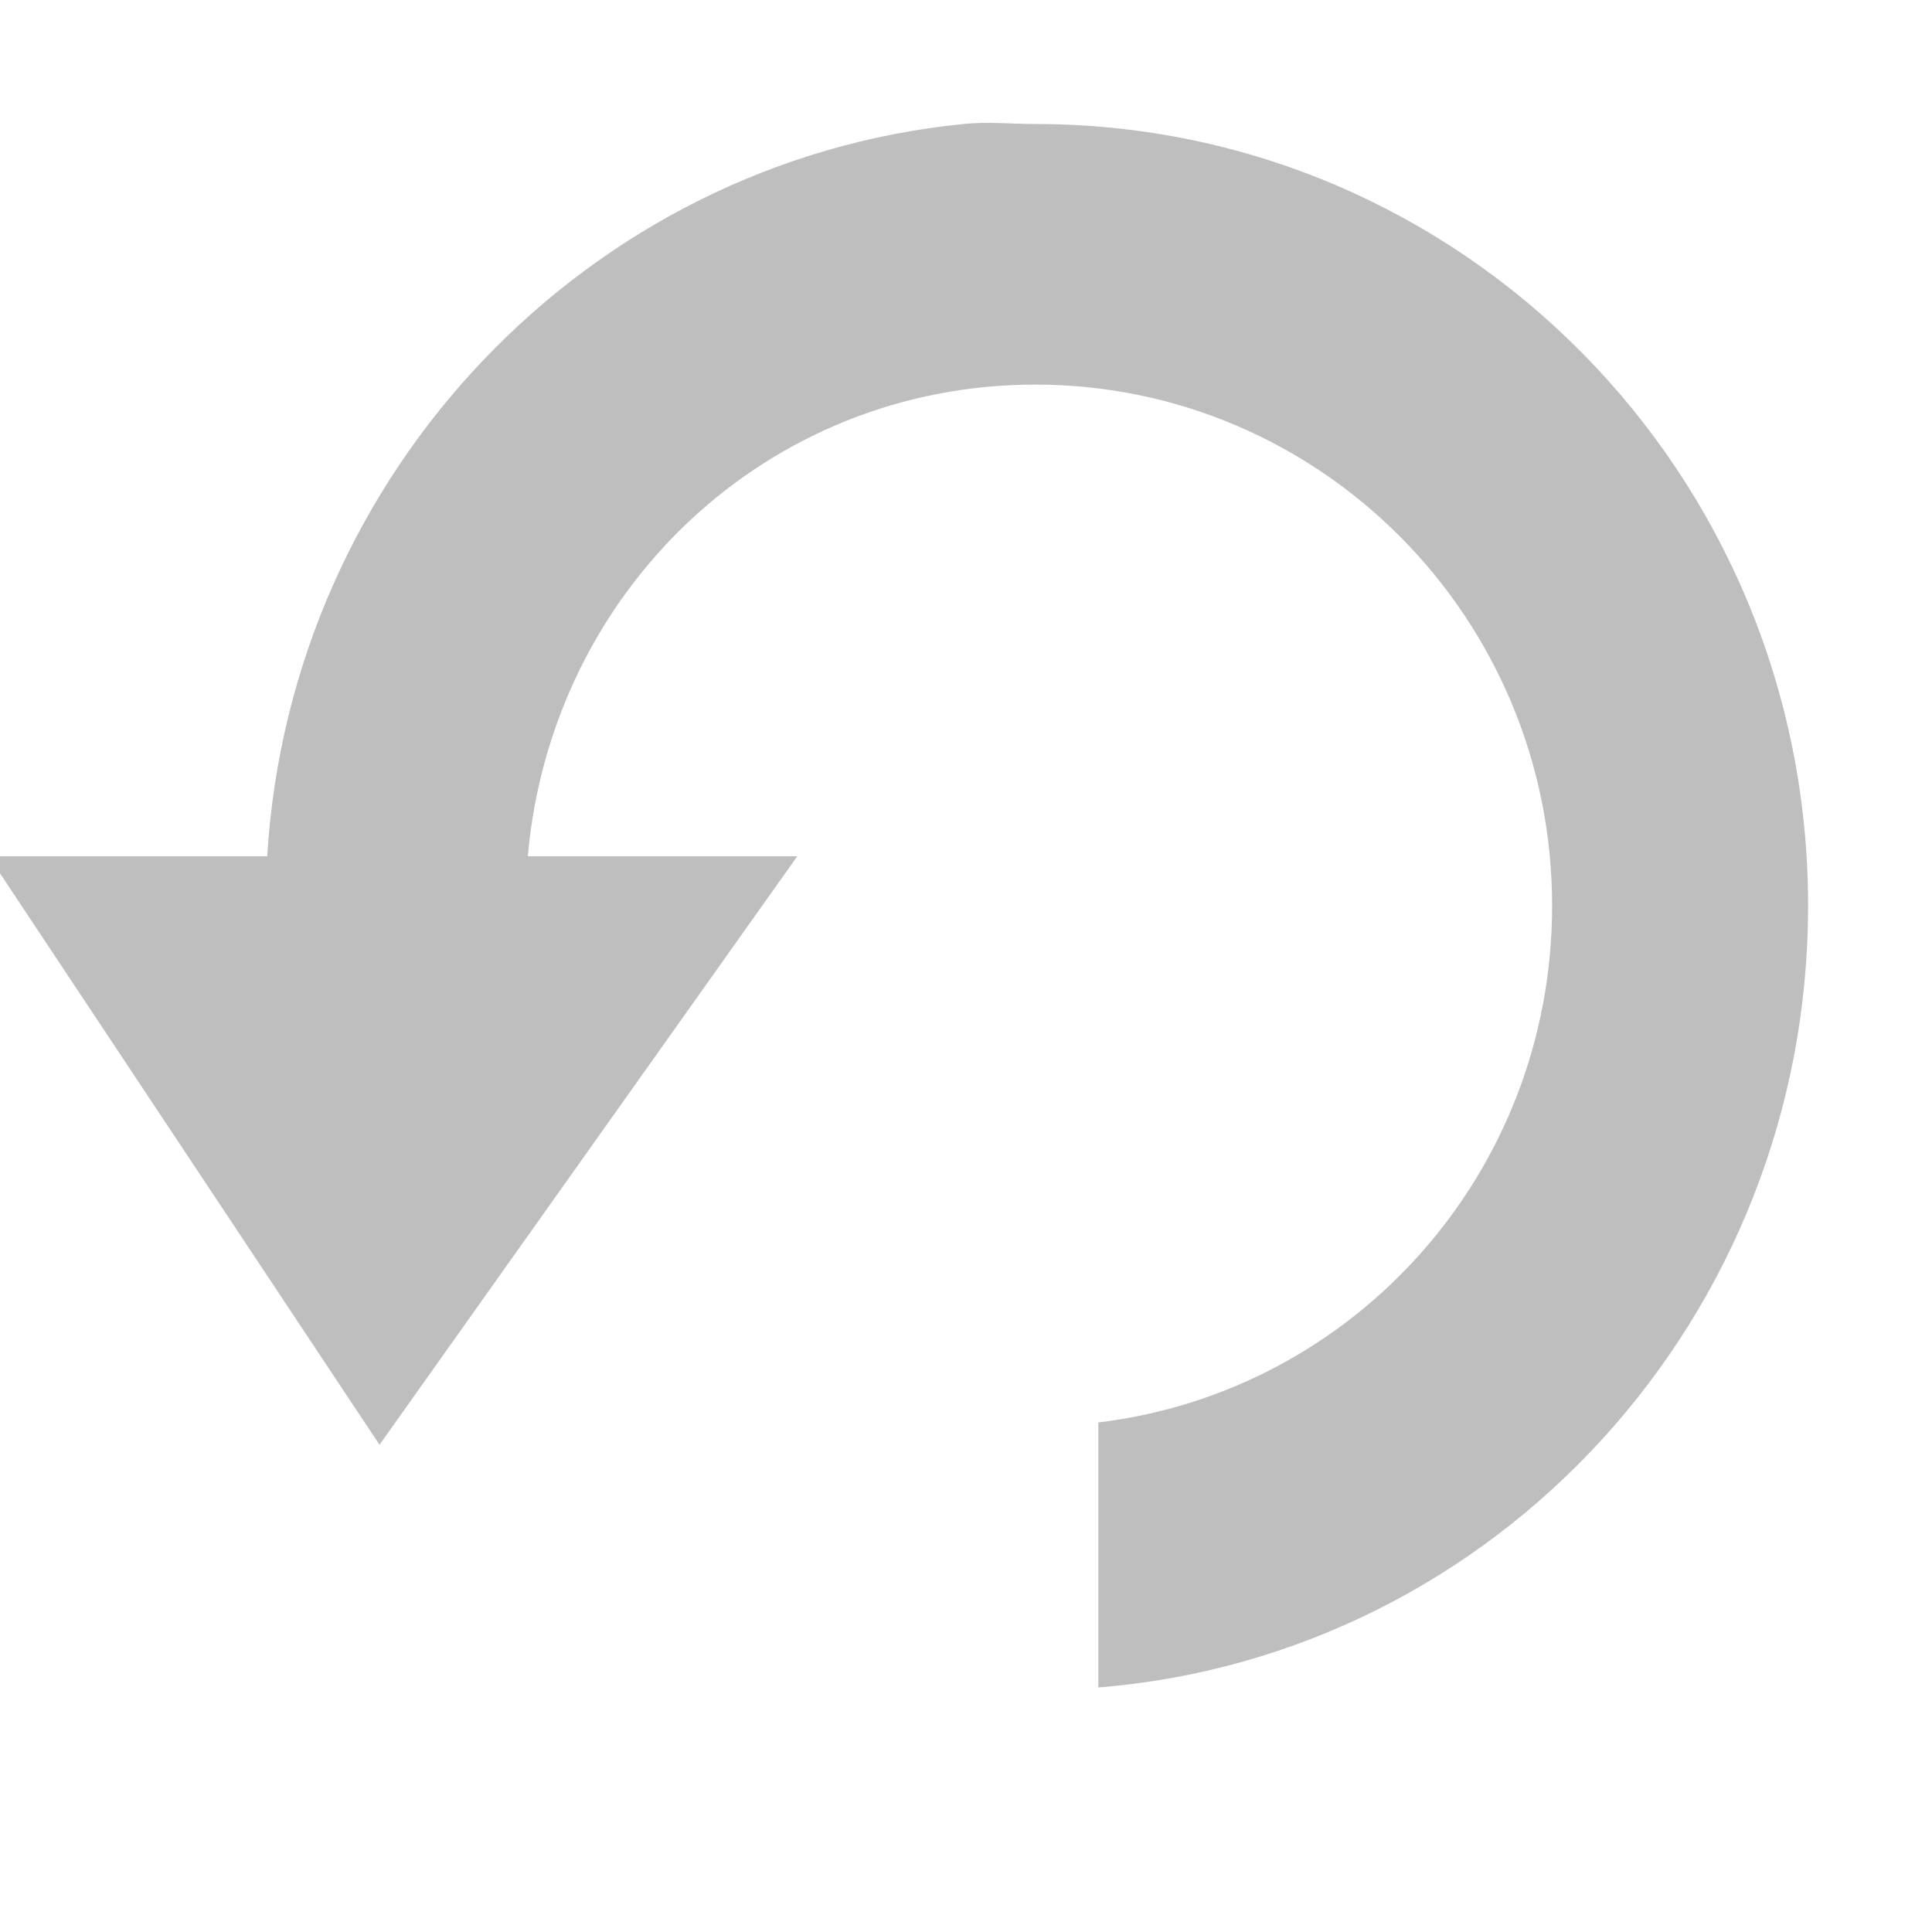
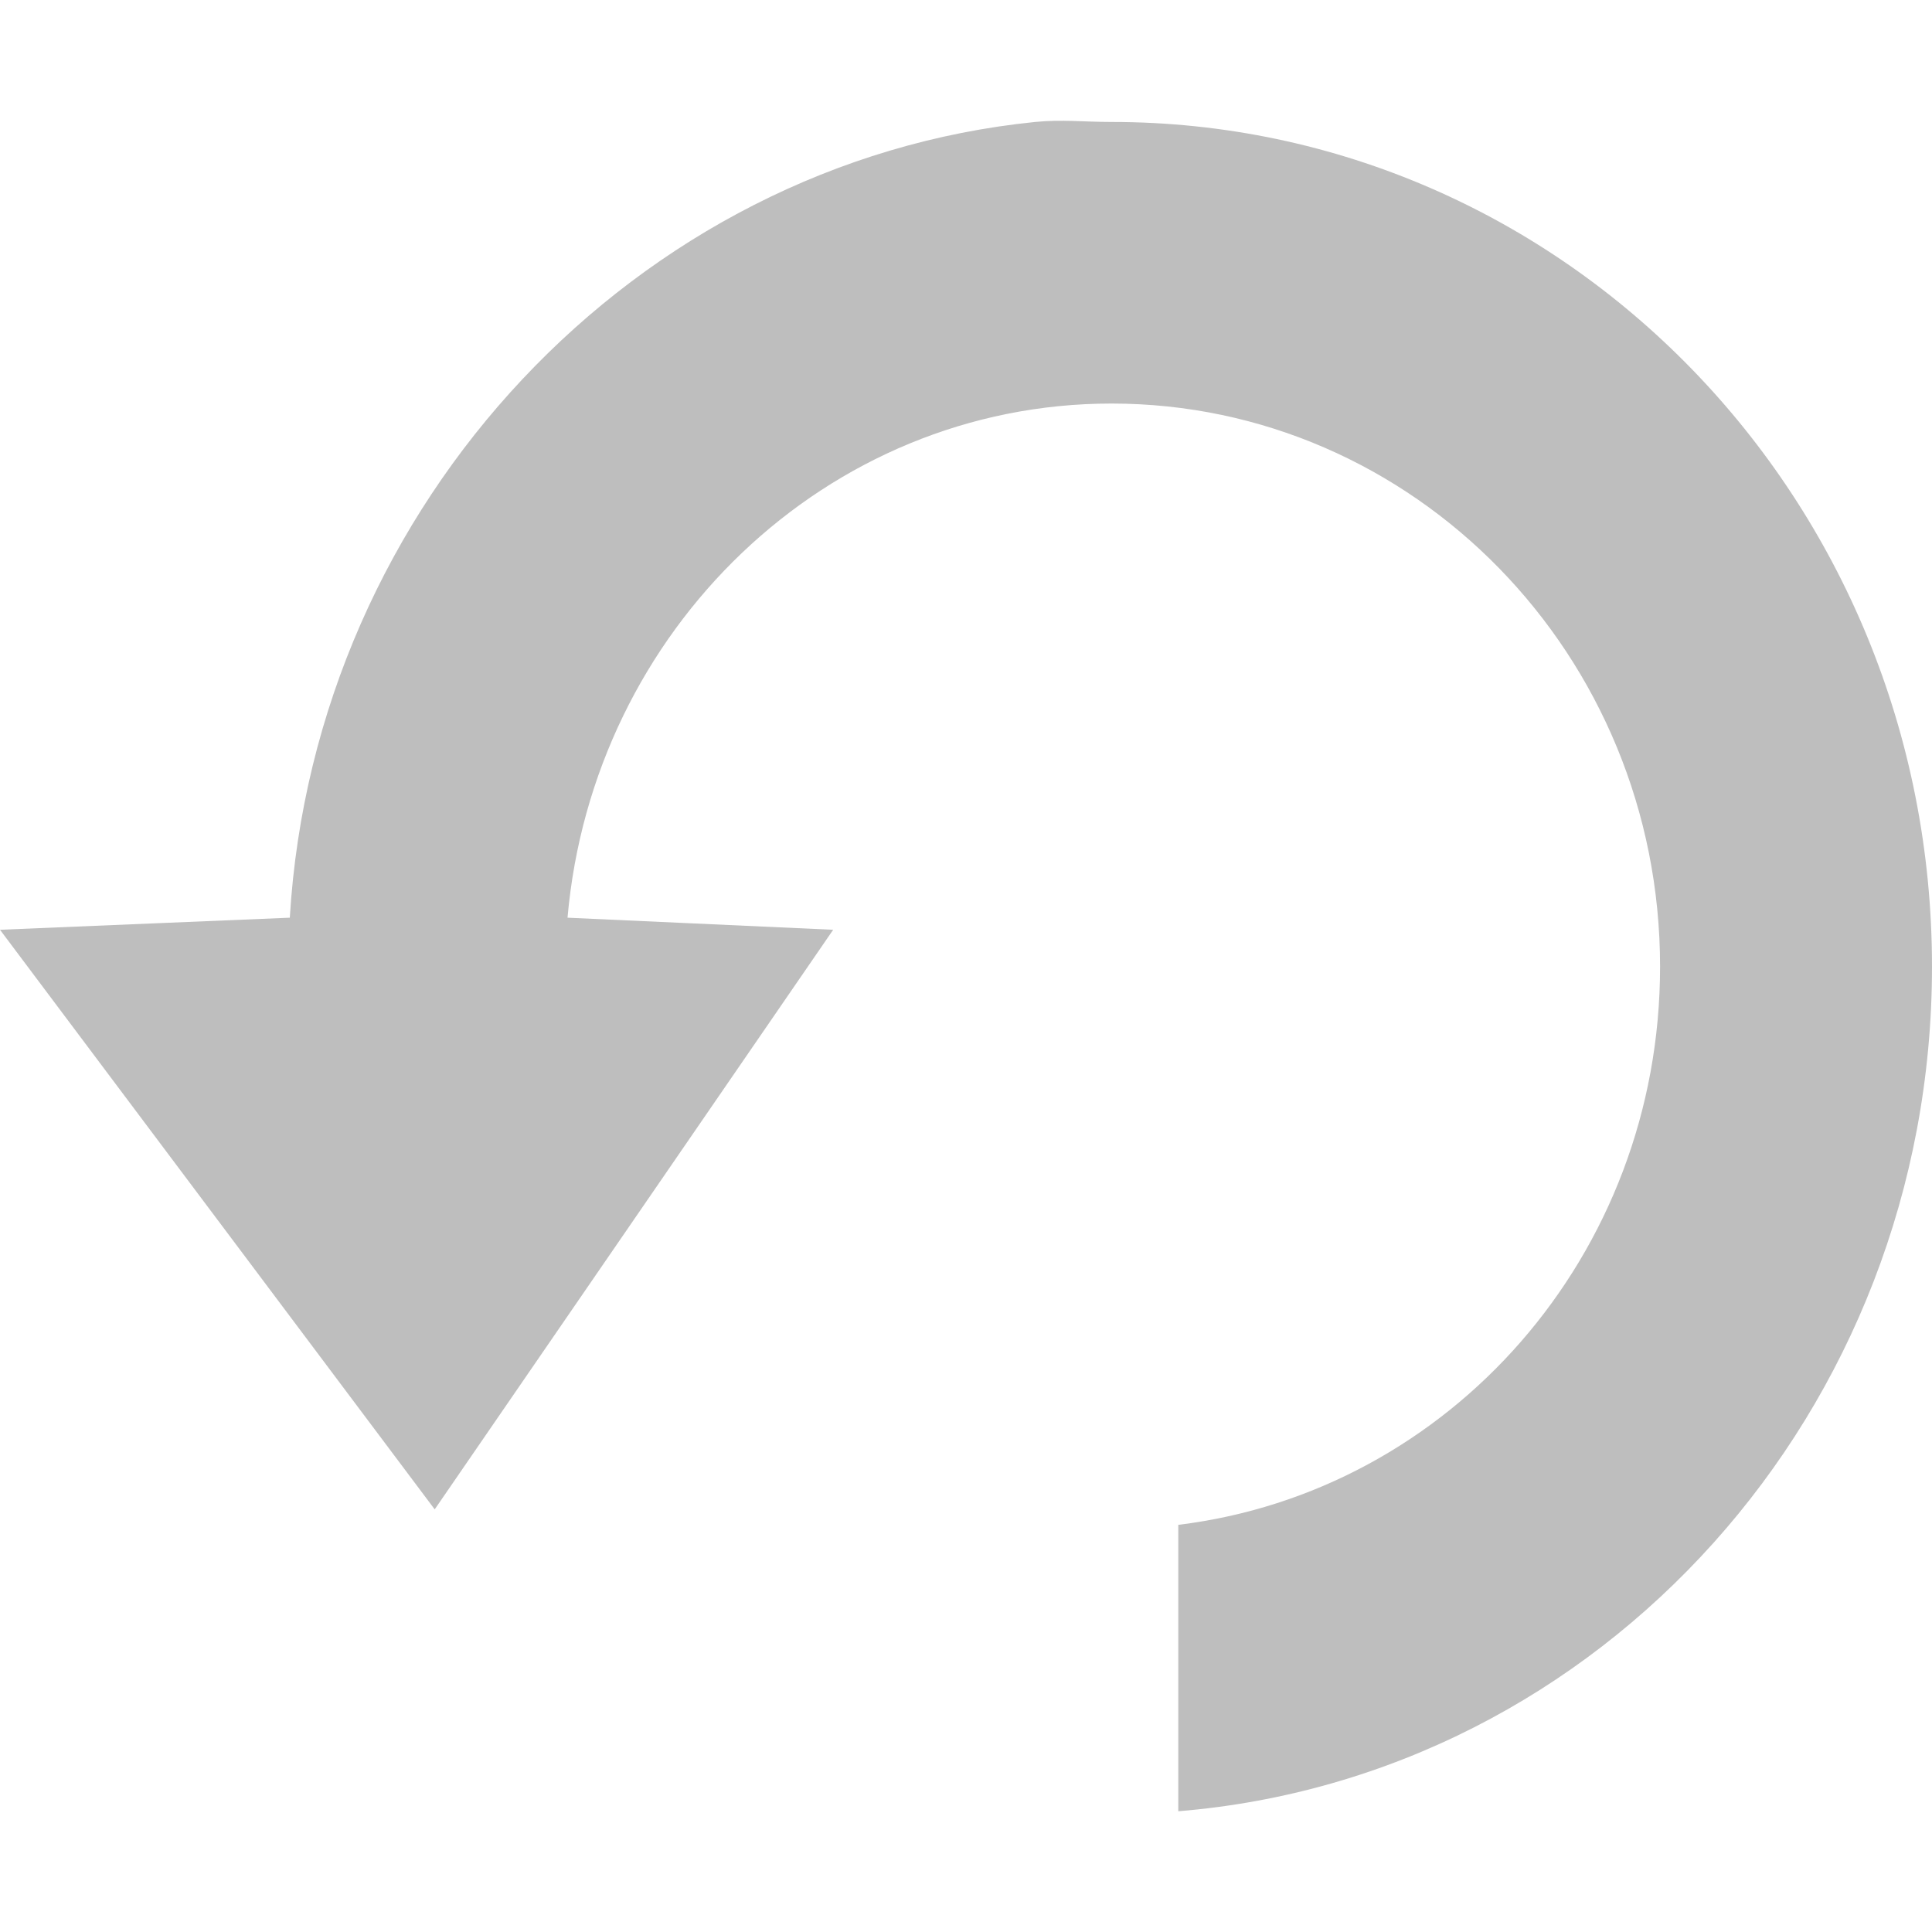
<svg xmlns="http://www.w3.org/2000/svg" xmlns:xlink="http://www.w3.org/1999/xlink" width="16" height="16" id="svg2" version="1.0">
  <defs id="defs4">
    <linearGradient id="StandardGradient" gradientTransform="scale(1.078412,0.9272892)" x1="9.075" y1="2.216" x2="9.075" y2="13.952" gradientUnits="userSpaceOnUse">
      <stop style="stop-color:#000000;stop-opacity:0.863;" offset="0" id="stop3280" />
      <stop style="stop-color:#000000;stop-opacity:0.471;" offset="1" id="stop3282" />
    </linearGradient>
    <linearGradient xlink:href="#StandardGradient" id="linearGradient3625" gradientUnits="userSpaceOnUse" gradientTransform="matrix(1.078412,0,0,0.9272892,-20,0)" x1="9.075" y1="2.216" x2="9.075" y2="13.952" />
    <clipPath clipPathUnits="userSpaceOnUse" id="clipPath3632">
      <path style="fill:#ff00ff;fill-opacity:1;stroke:none;display:inline" d="m -20,0 0,16 16,0 0,-16 -16,0 z m 8.094,2.062 c 0.174,-0.017 0.322,0 0.5,0 2.967,0 5.375,2.426 5.375,5.438 0,2.865 -2.17,5.215 -4.938,5.438 l 0,-1.844 C -9.192,10.881 -7.812,9.361 -7.812,7.5 c 0,-2.007 -1.615,-3.625 -3.594,-3.625 -1.868,0 -3.366,1.43 -3.531,3.281 l 1.875,0 -2.906,4.094 -2.719,-4.094 1.938,0 c 0.163,-2.674 2.235,-4.835 4.844,-5.094 z" id="path3634" />
    </clipPath>
    <linearGradient xlink:href="#StandardGradient" id="linearGradient3999" gradientUnits="userSpaceOnUse" gradientTransform="scale(1.078412,0.9272892)" x1="9.075" y1="2.216" x2="9.075" y2="13.952" />
    <linearGradient xlink:href="#StandardGradient" id="linearGradient4003" gradientUnits="userSpaceOnUse" gradientTransform="scale(1.078412,0.9272892)" x1="9.075" y1="2.216" x2="9.075" y2="13.952" />
  </defs>
  <g id="layer3" style="display:inline">
-     <path style="fill:#bebebe;fill-opacity:1;stroke:none" d="M 7.979,1.027 C 4.874,1.335 2.406,3.908 2.213,7.091 l -2.307,0 3.237,4.874 3.46,-4.874 -2.232,0 C 4.567,4.888 6.351,3.185 8.575,3.185 c 2.355,1.2e-6 4.279,1.926 4.279,4.316 0,2.216 -1.642,4.025 -3.758,4.279 l 0,2.195 C 12.39,13.71 14.974,10.911 14.974,7.501 c 1e-6,-3.585 -2.866,-6.474 -6.399,-6.474 -0.212,0 -0.388,-0.021 -0.595,0 z" id="Symbol" />
+     <path style="fill:#bebebe;fill-opacity:1;stroke:none" d="M 8.573,1.01 C 5.275,1.343 2.606,4.16 2.4,7.6 L 0,7.7 3.6,12.5 6.9,7.7 4.7,7.6 C 4.909,5.219 6.844,3.342 9.205,3.342 c 2.501,1.2e-6 4.543,2.081 4.543,4.663 0,2.394 -1.744,4.349 -3.99,4.623 l 0,2.372 C 13.256,14.714 16,11.69 16,8.005 c 1e-6,-3.874 -3.044,-6.995 -6.795,-6.995 -0.226,0 -0.412,-0.022 -0.632,0 z" id="Symbol" />
+     <g transform="matrix(-0.3075765,0,0,0.3075765,73.4093,-147.5168)" id="layer12" />
  </g>
</svg>
